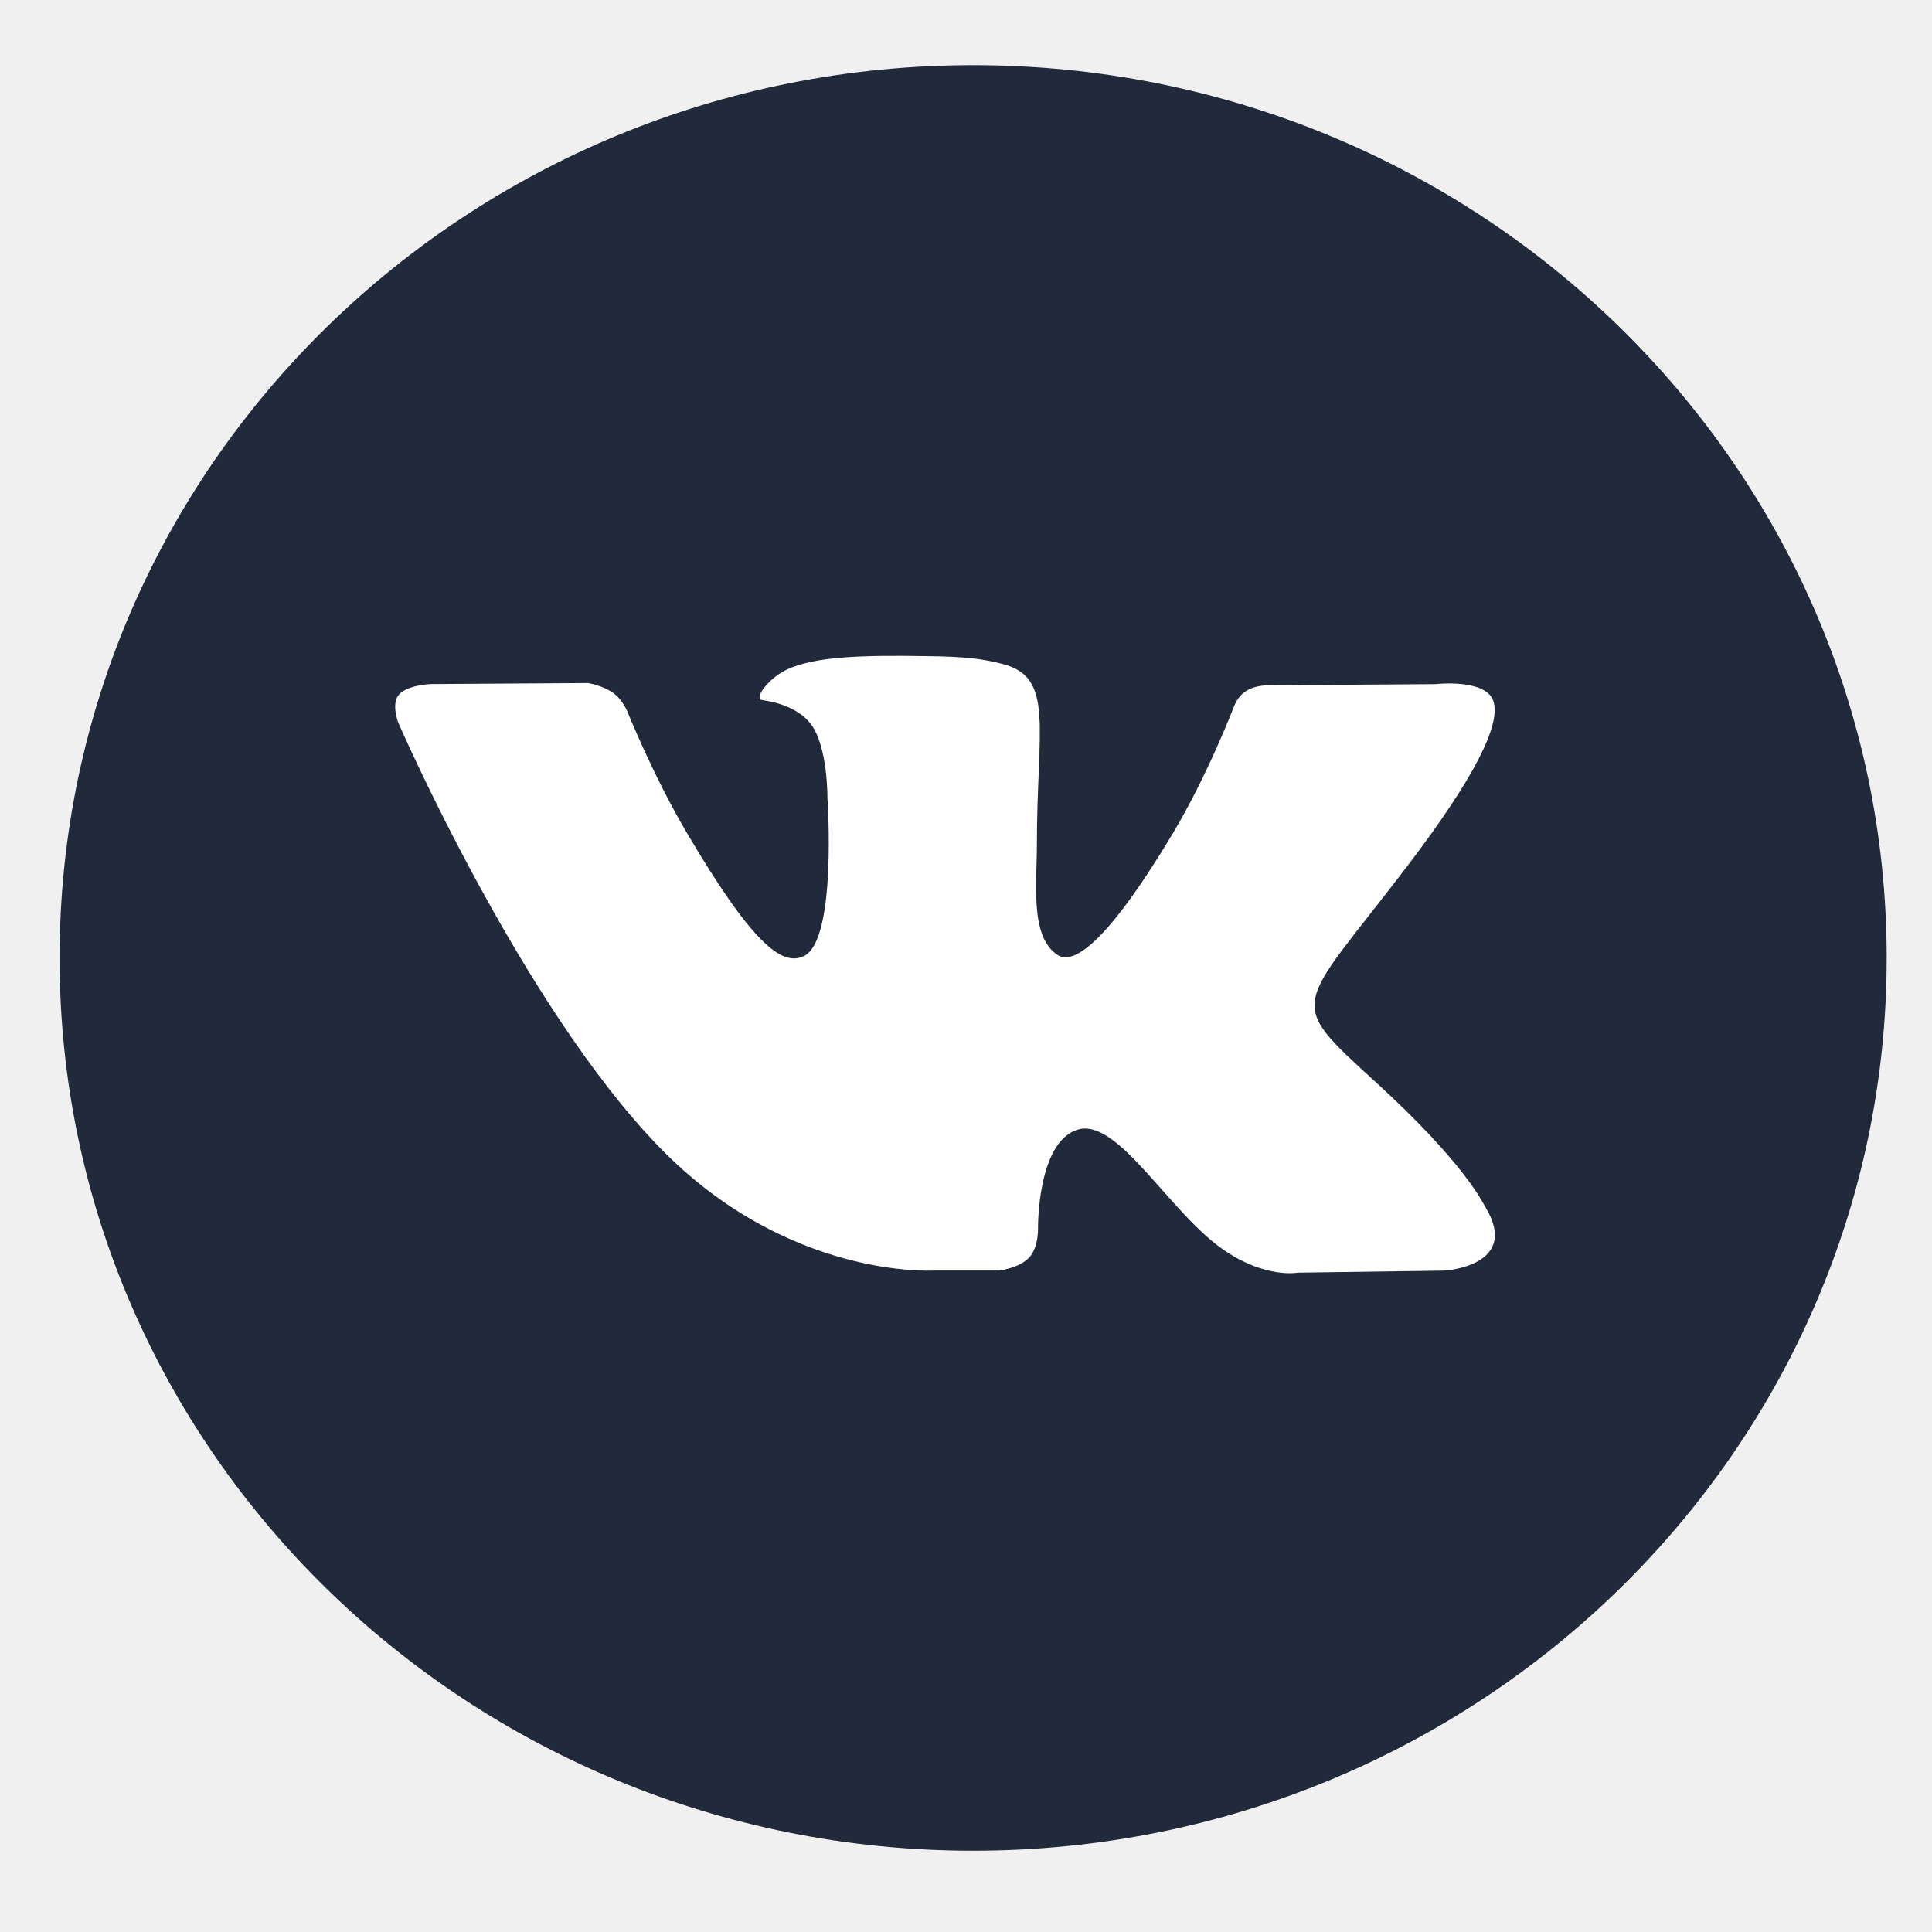
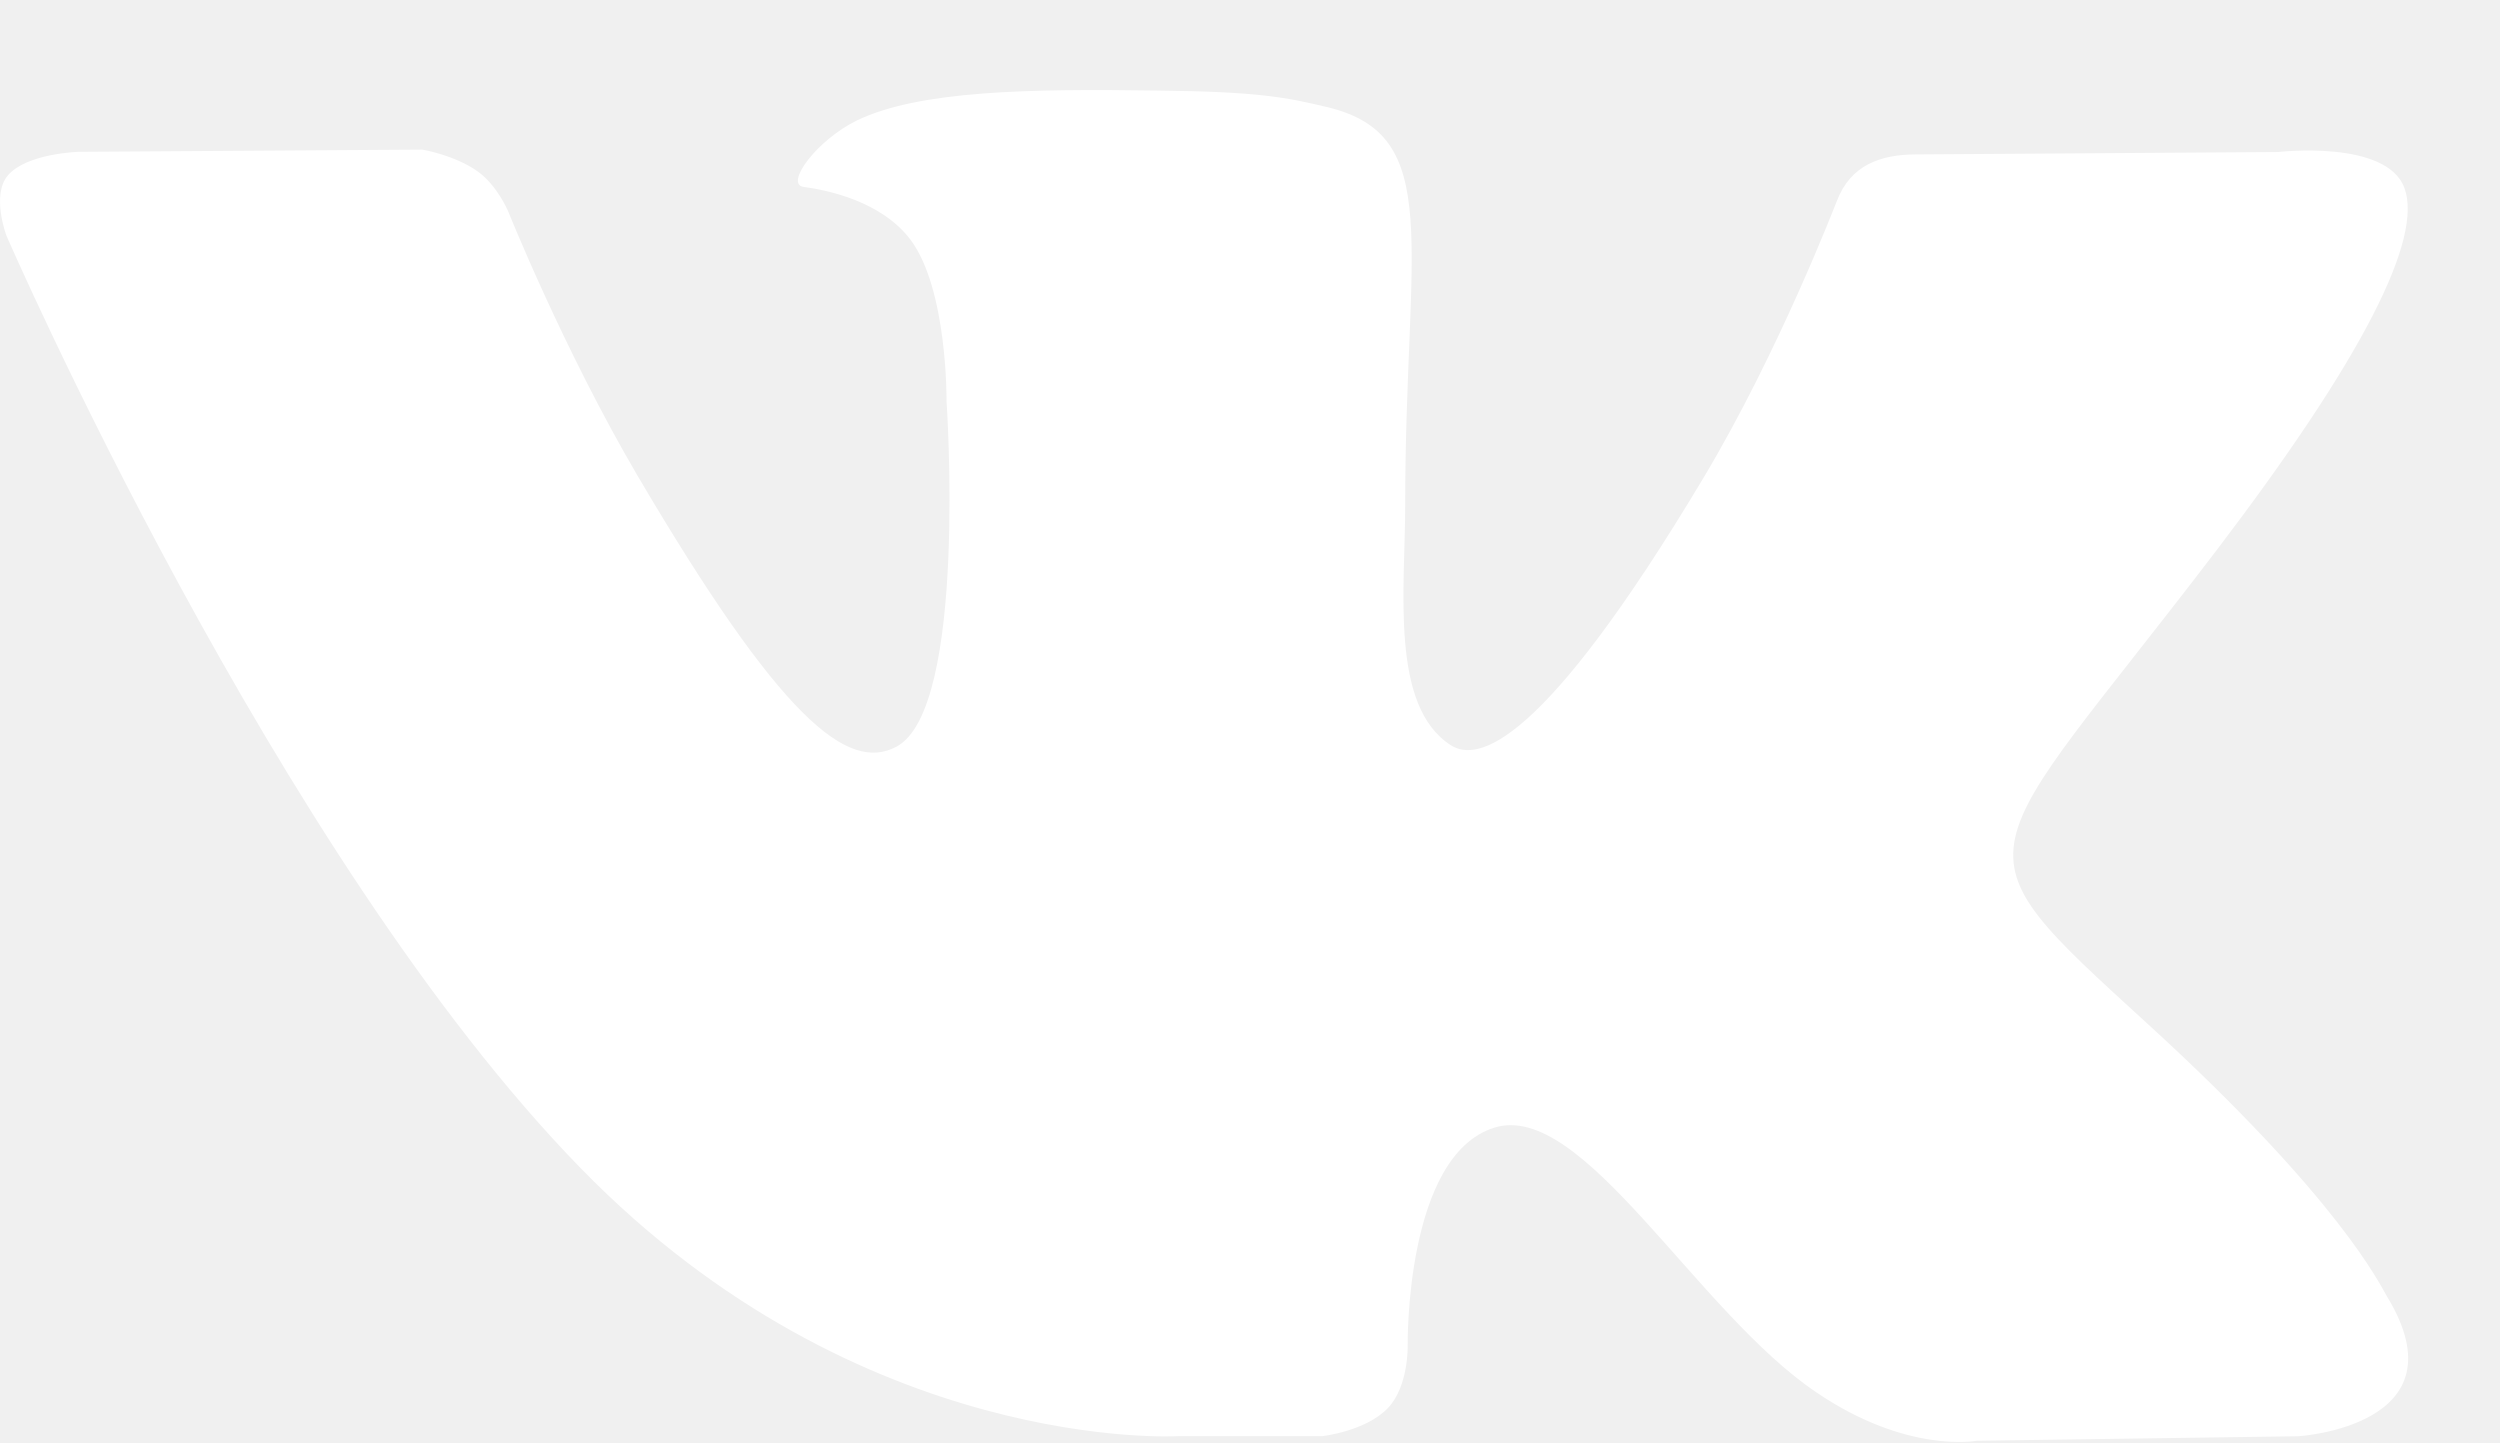
- <svg xmlns="http://www.w3.org/2000/svg" width="44" height="44" viewBox="0 0 44 44" fill="none">
-   <path fill-rule="evenodd" clip-rule="evenodd" d="M22.163 1.484C33.653 1.484 42.968 10.587 42.968 21.817C42.968 33.046 33.653 42.149 22.163 42.149C10.672 42.149 1.357 33.046 1.357 21.817C1.357 10.587 10.672 1.484 22.163 1.484Z" fill="#212A3A" />
-   <path d="M24.54 25.728C25.461 25.438 26.64 27.641 27.894 28.483C28.836 29.122 29.557 28.984 29.557 28.984L32.902 28.937C32.902 28.937 34.65 28.832 33.823 27.48C33.755 27.368 33.339 26.478 31.334 24.647C29.238 22.732 29.522 23.042 32.046 19.731C33.584 17.712 34.199 16.48 34.006 15.955C33.821 15.449 32.692 15.581 32.692 15.581L28.924 15.606C28.557 15.607 28.246 15.717 28.104 16.089C28.101 16.093 27.506 17.651 26.713 18.975C25.036 21.777 24.367 21.927 24.09 21.751C23.453 21.345 23.614 20.123 23.614 19.254C23.614 16.538 24.03 15.405 22.799 15.113C22.388 15.015 22.088 14.952 21.039 14.942C19.698 14.922 18.56 14.942 17.915 15.251C17.487 15.46 17.158 15.918 17.358 15.944C17.608 15.977 18.169 16.094 18.47 16.494C18.856 17.011 18.844 18.171 18.844 18.171C18.844 18.171 19.065 21.369 18.324 21.765C17.816 22.037 17.121 21.482 15.625 18.938C14.861 17.637 14.285 16.198 14.285 16.198C14.285 16.198 14.173 15.931 13.971 15.785C13.73 15.612 13.393 15.556 13.393 15.556L9.817 15.579C9.817 15.579 9.279 15.594 9.082 15.824C8.907 16.029 9.067 16.451 9.067 16.451C9.067 16.451 11.869 22.902 15.041 26.151C17.949 29.134 21.254 28.936 21.254 28.936H22.751C22.751 28.936 23.203 28.886 23.434 28.644C23.649 28.419 23.64 27.996 23.64 27.996C23.64 27.996 23.61 26.019 24.54 25.728Z" fill="white" />
+ <svg xmlns="http://www.w3.org/2000/svg" width="26" height="15" viewBox="0 0 26 15" fill="none">
+   <path d="M15.54 11.728C16.461 11.438 17.64 13.641 18.894 14.483C19.836 15.122 20.557 14.984 20.557 14.984L23.902 14.937C23.902 14.937 25.649 14.832 24.823 13.48C24.755 13.368 24.339 12.478 22.334 10.647C20.238 8.732 20.522 9.042 23.046 5.731C24.584 3.712 25.199 2.48 25.006 1.955C24.821 1.449 23.692 1.581 23.692 1.581L19.924 1.606C19.557 1.607 19.246 1.717 19.104 2.089C19.101 2.092 18.506 3.651 17.713 4.975C16.036 7.777 15.367 7.927 15.09 7.751C14.453 7.345 14.614 6.123 14.614 5.254C14.614 2.538 15.03 1.405 13.799 1.113C13.388 1.015 13.088 0.952 12.039 0.942C10.698 0.922 9.56 0.942 8.915 1.251C8.487 1.46 8.158 1.918 8.358 1.944C8.608 1.977 9.169 2.094 9.47 2.494C9.856 3.011 9.844 4.171 9.844 4.171C9.844 4.171 10.065 7.369 9.324 7.765C8.816 8.037 8.121 7.482 6.625 4.938C5.862 3.637 5.285 2.198 5.285 2.198C5.285 2.198 5.173 1.931 4.971 1.785C4.73 1.612 4.393 1.556 4.393 1.556L0.817 1.579C0.817 1.579 0.279 1.594 0.082 1.824C-0.093 2.029 0.067 2.451 0.067 2.451C0.067 2.451 2.869 8.902 6.041 12.151C8.949 15.134 12.254 14.936 12.254 14.936H13.751C13.751 14.936 14.203 14.886 14.434 14.644C14.65 14.419 14.64 13.996 14.64 13.996C14.64 13.996 14.61 12.019 15.54 11.728Z" fill="white" />
</svg>
